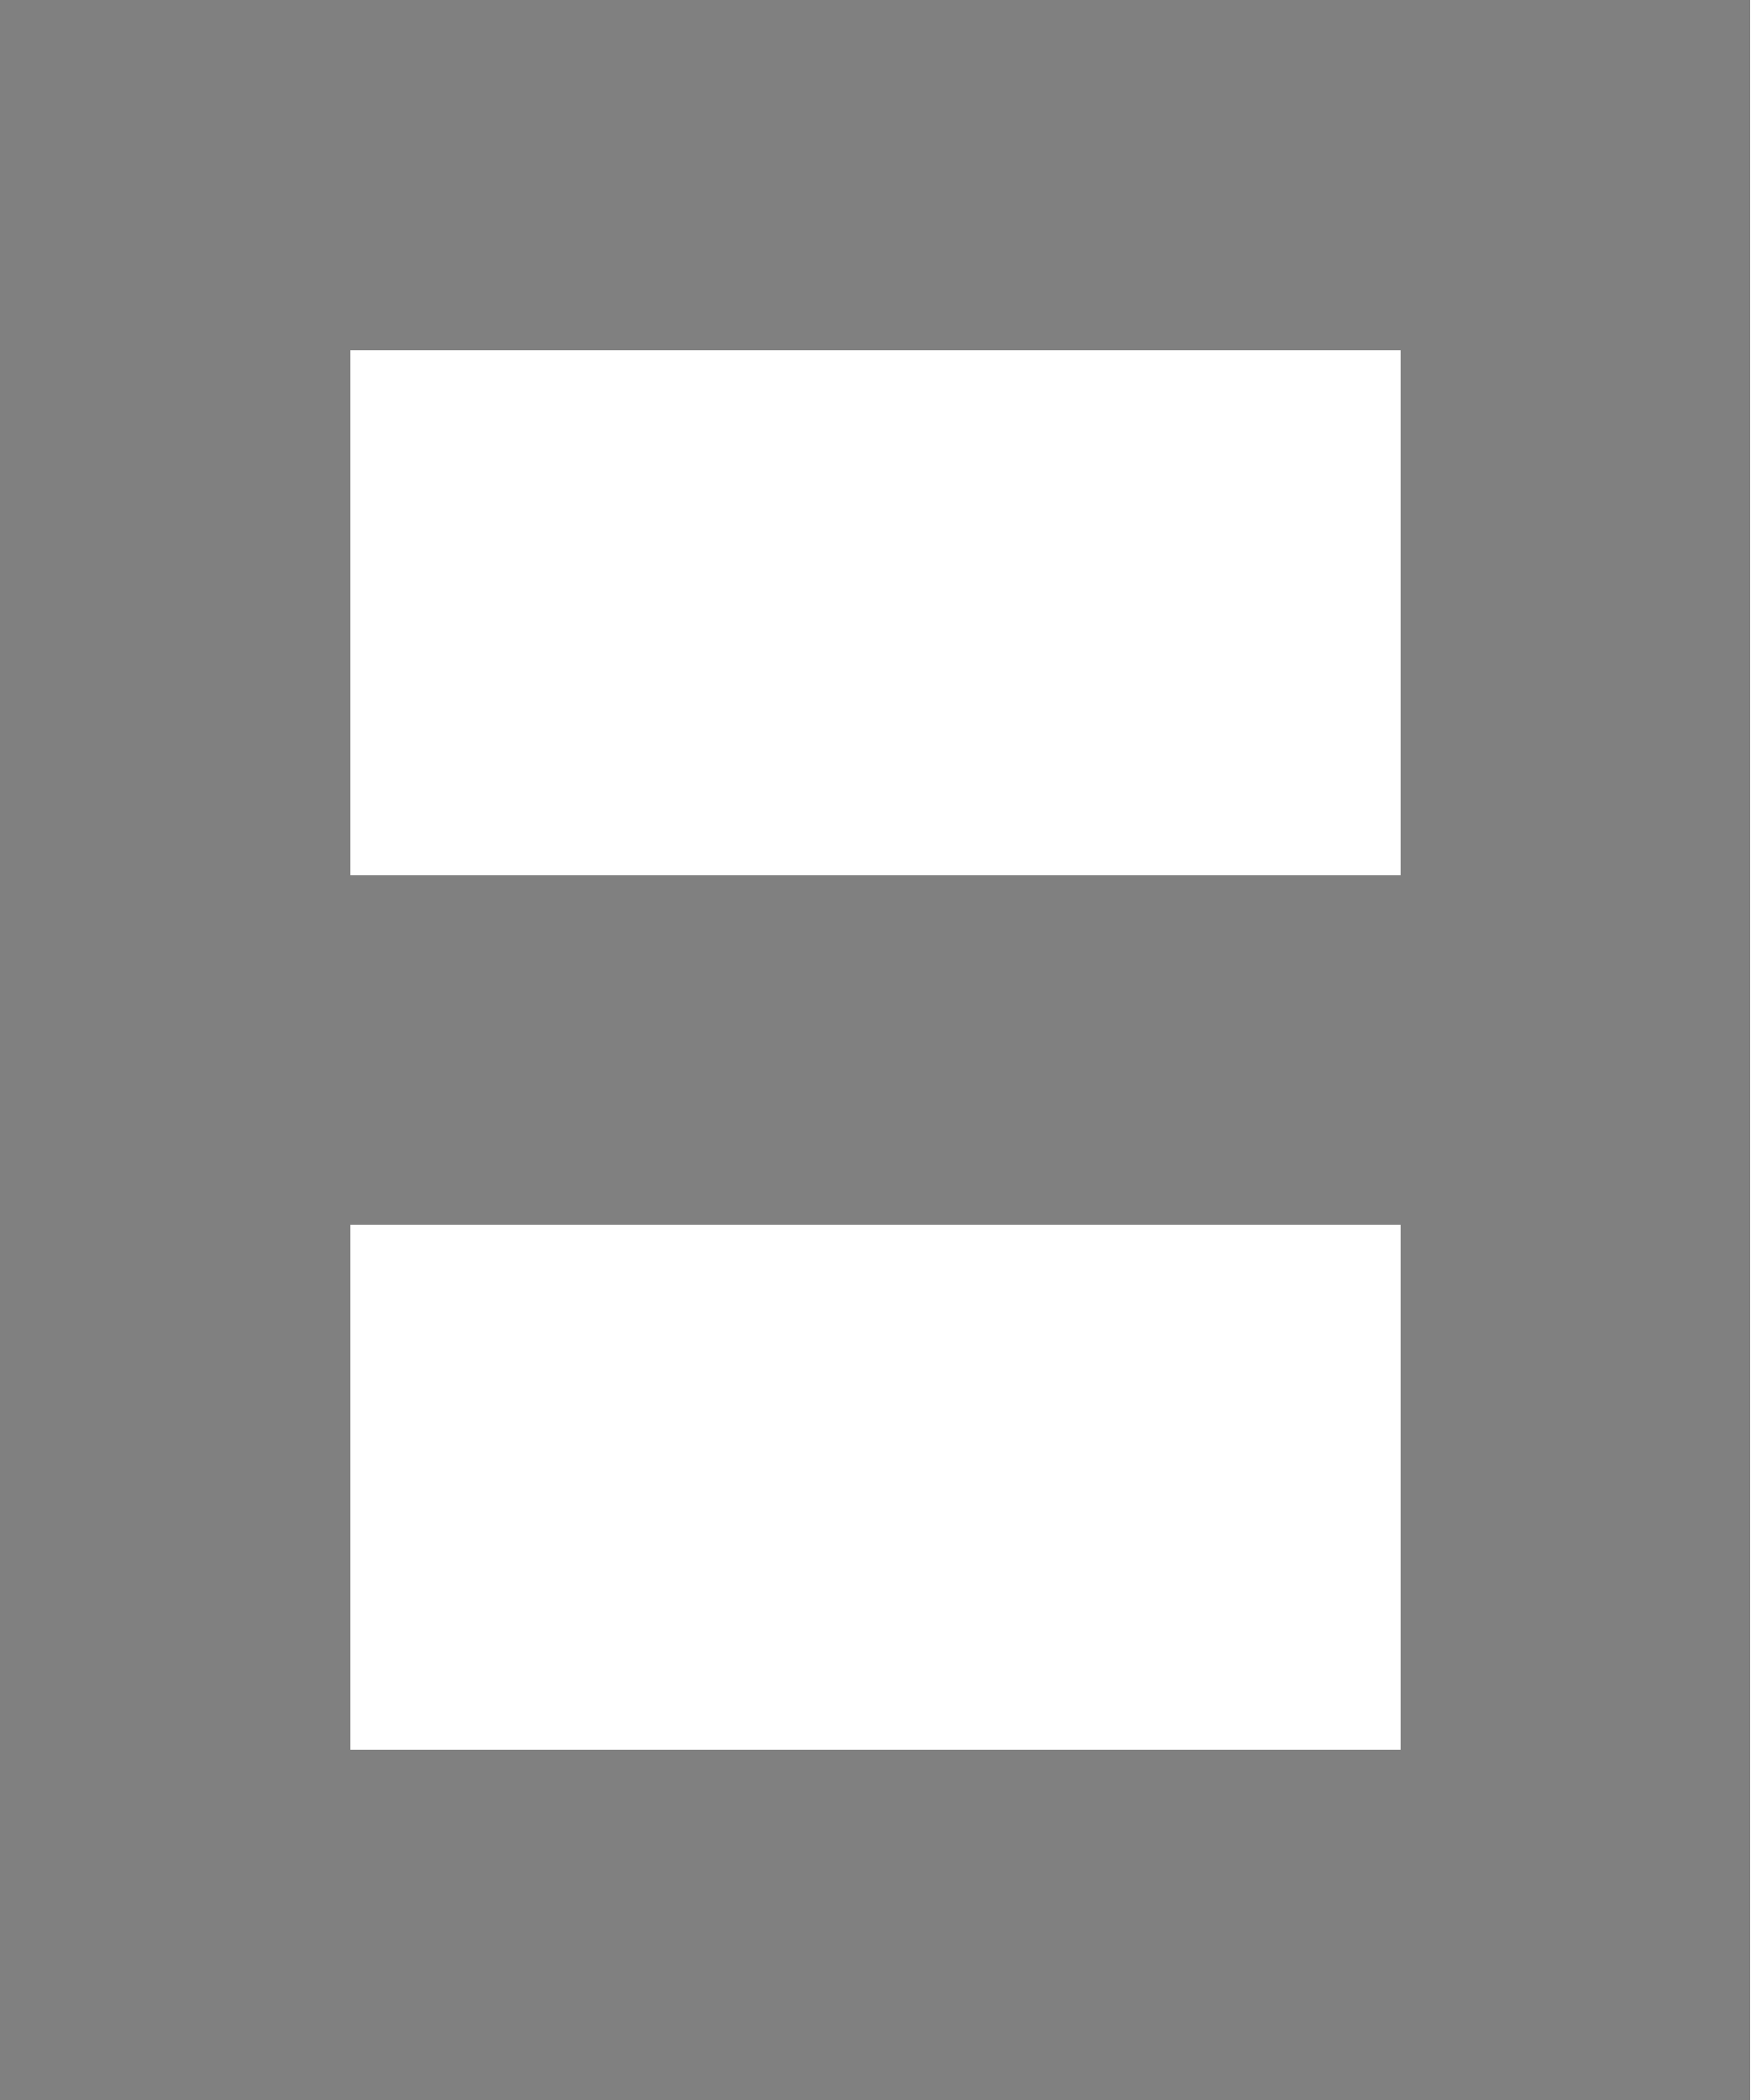
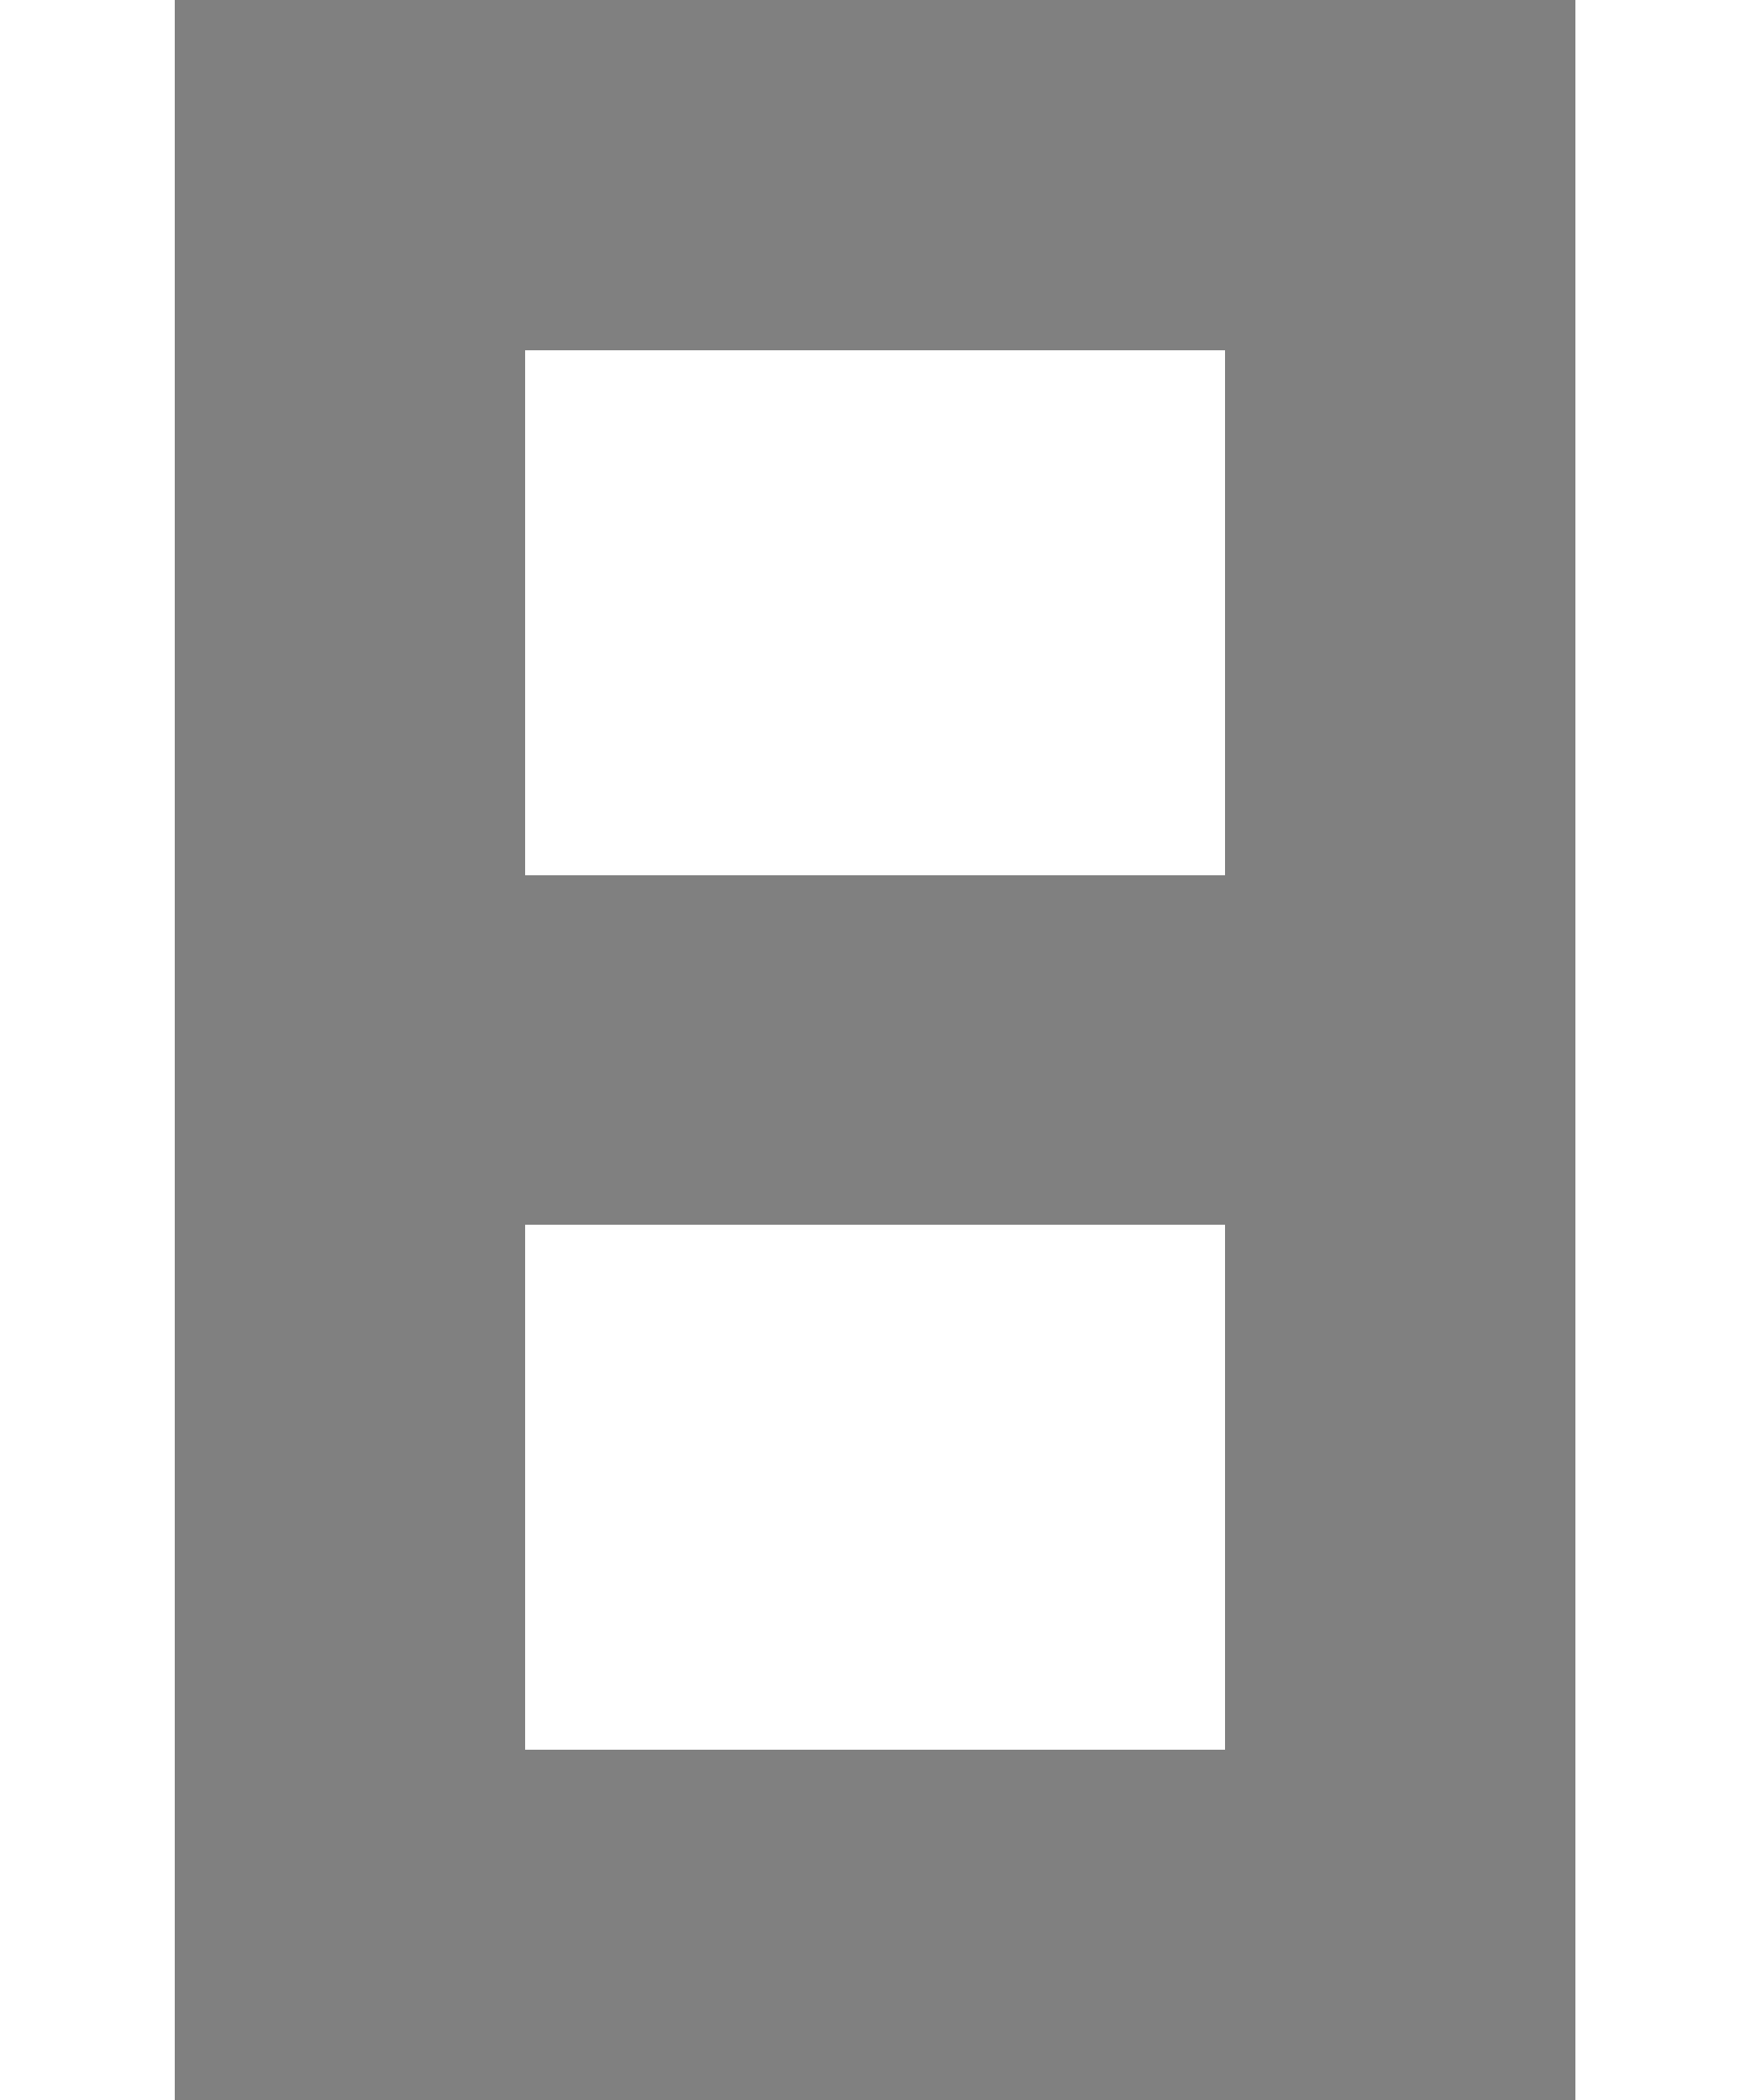
<svg xmlns="http://www.w3.org/2000/svg" width="100" height="120" viewBox="0 0 100 120" shape-rendering="crispEdges">
-   <path fill="#808080" d="M 0 0 V 120 H 100 V 0 Z M 20 20 H 80 V 50 H 20 Z M 20 70 H 80 V 100 H 20 Z" />
+   <path fill="#808080" d="M 10 0 H 90 V 120 H 10 Z M 30 20 V 50 H 70 V 20 Z M 30 70 V 100 H 70 V 70 Z" />
</svg>
